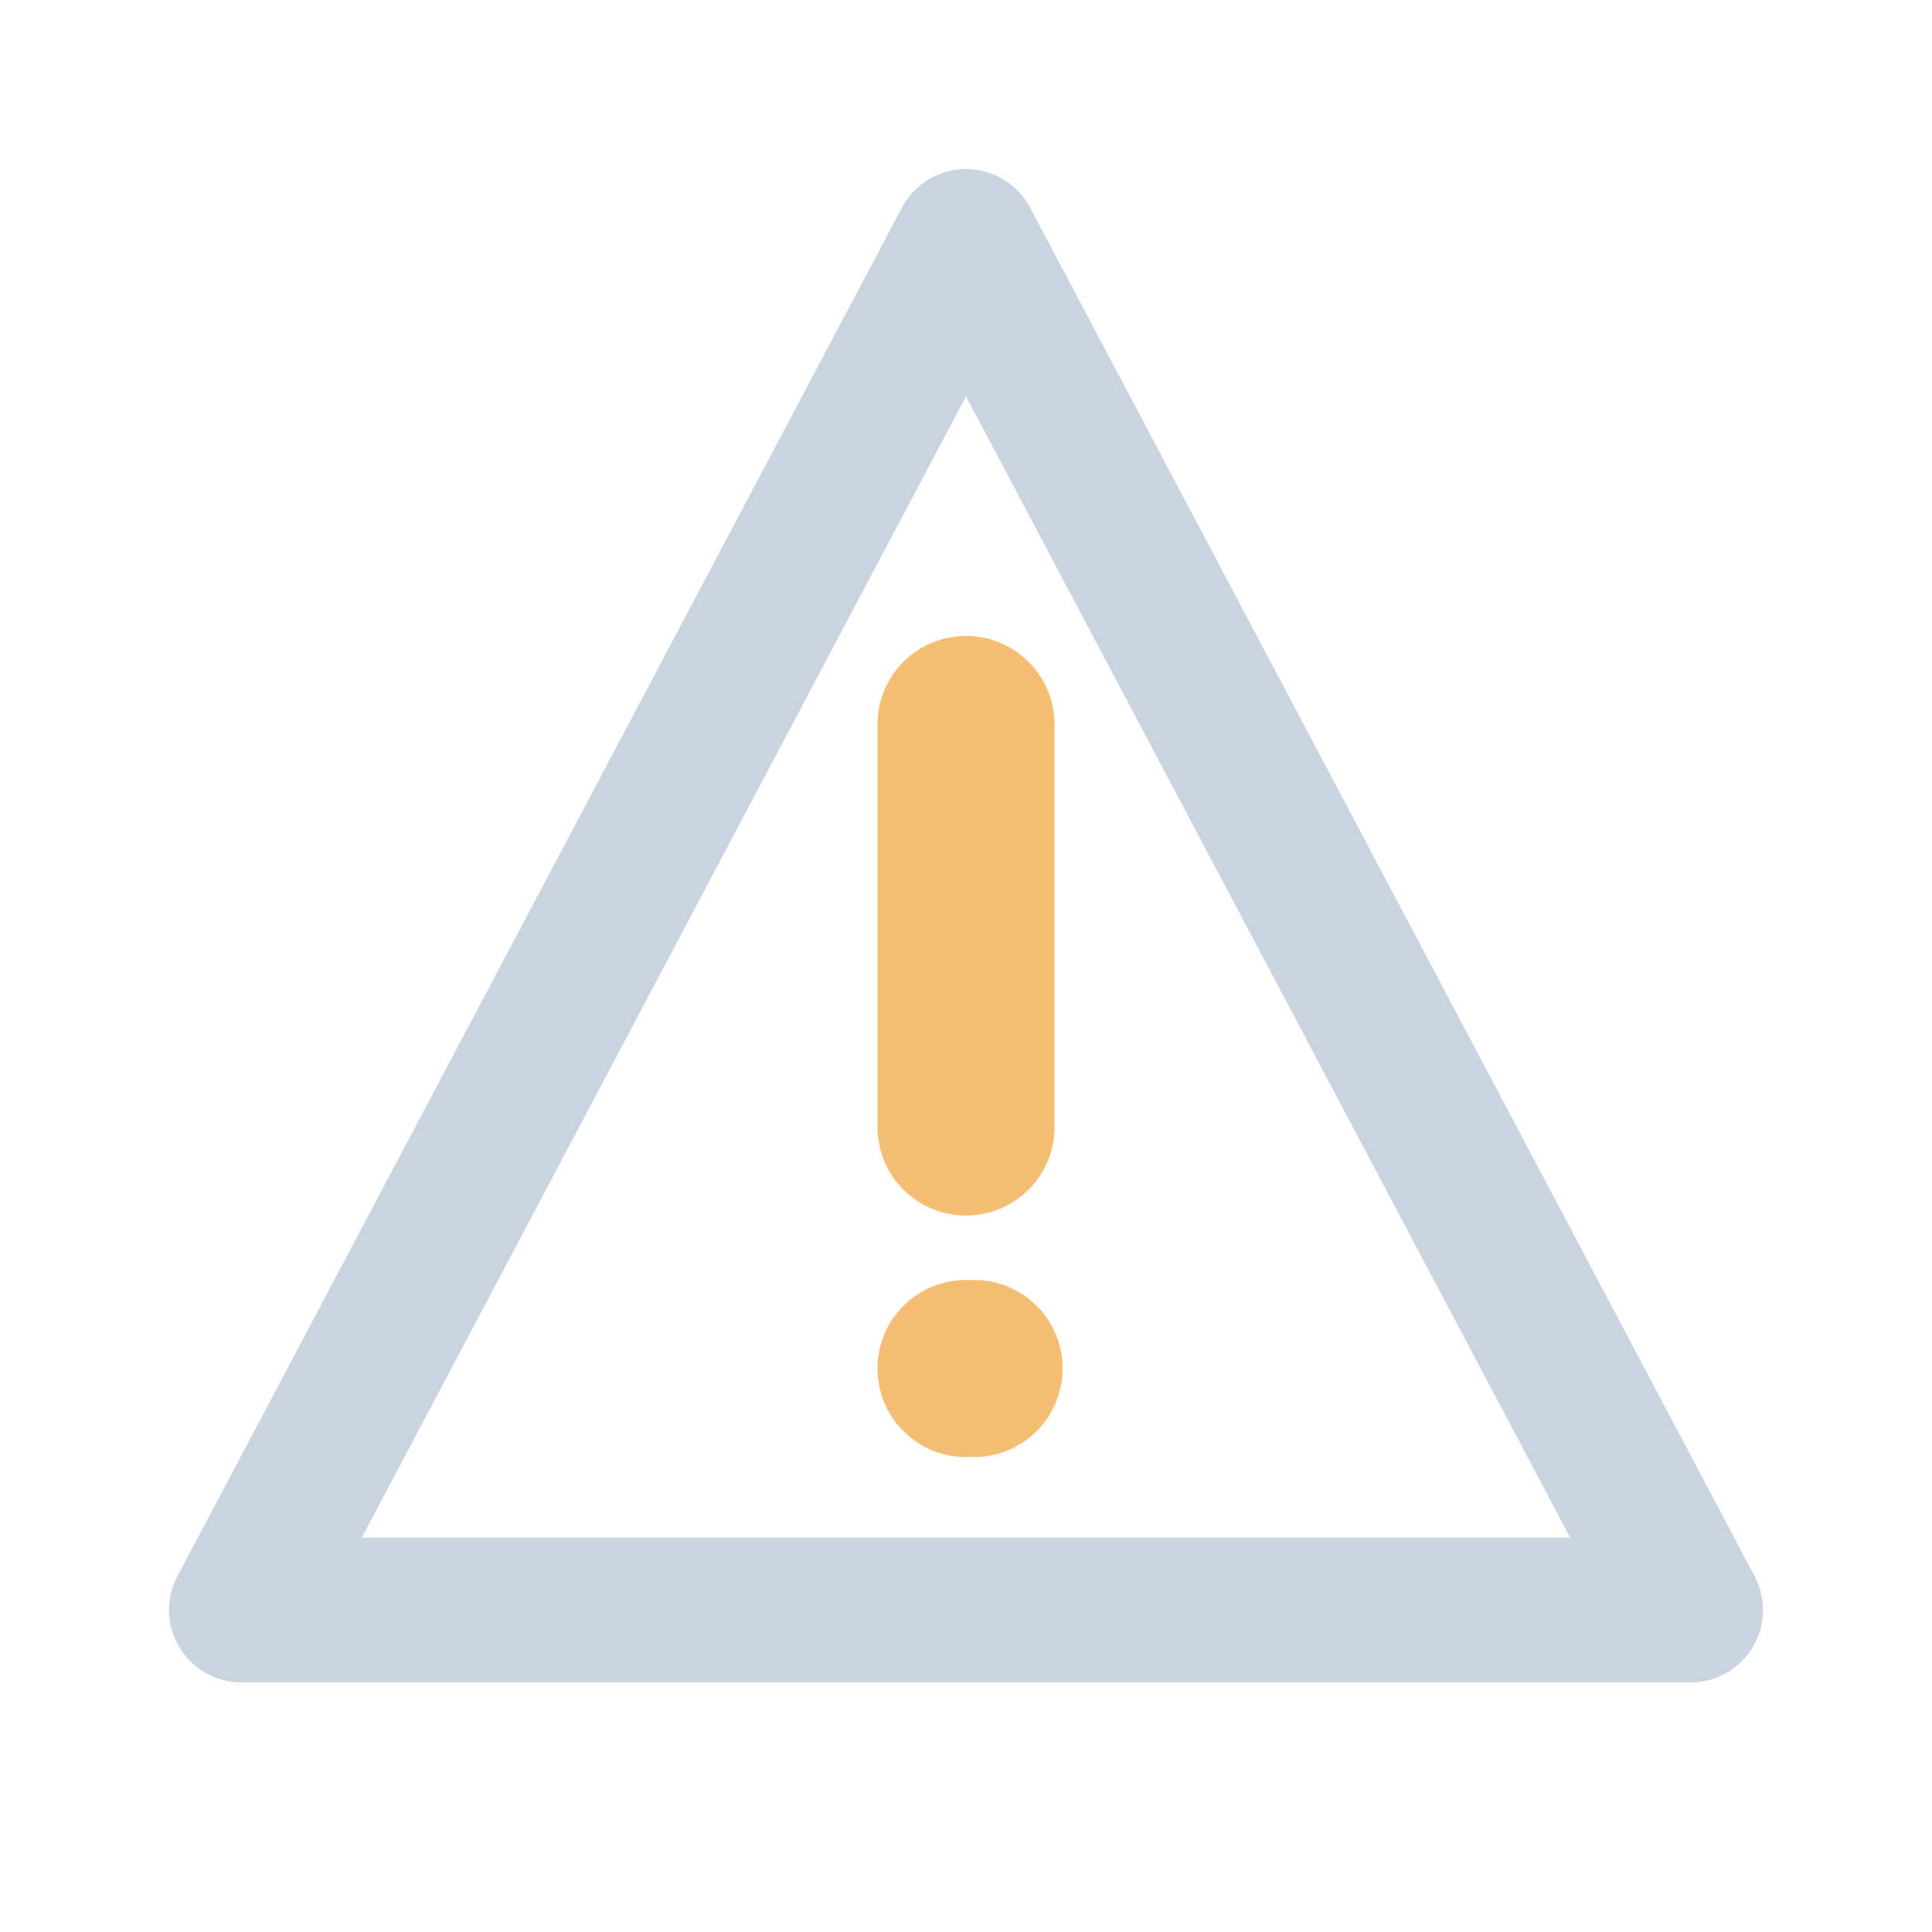
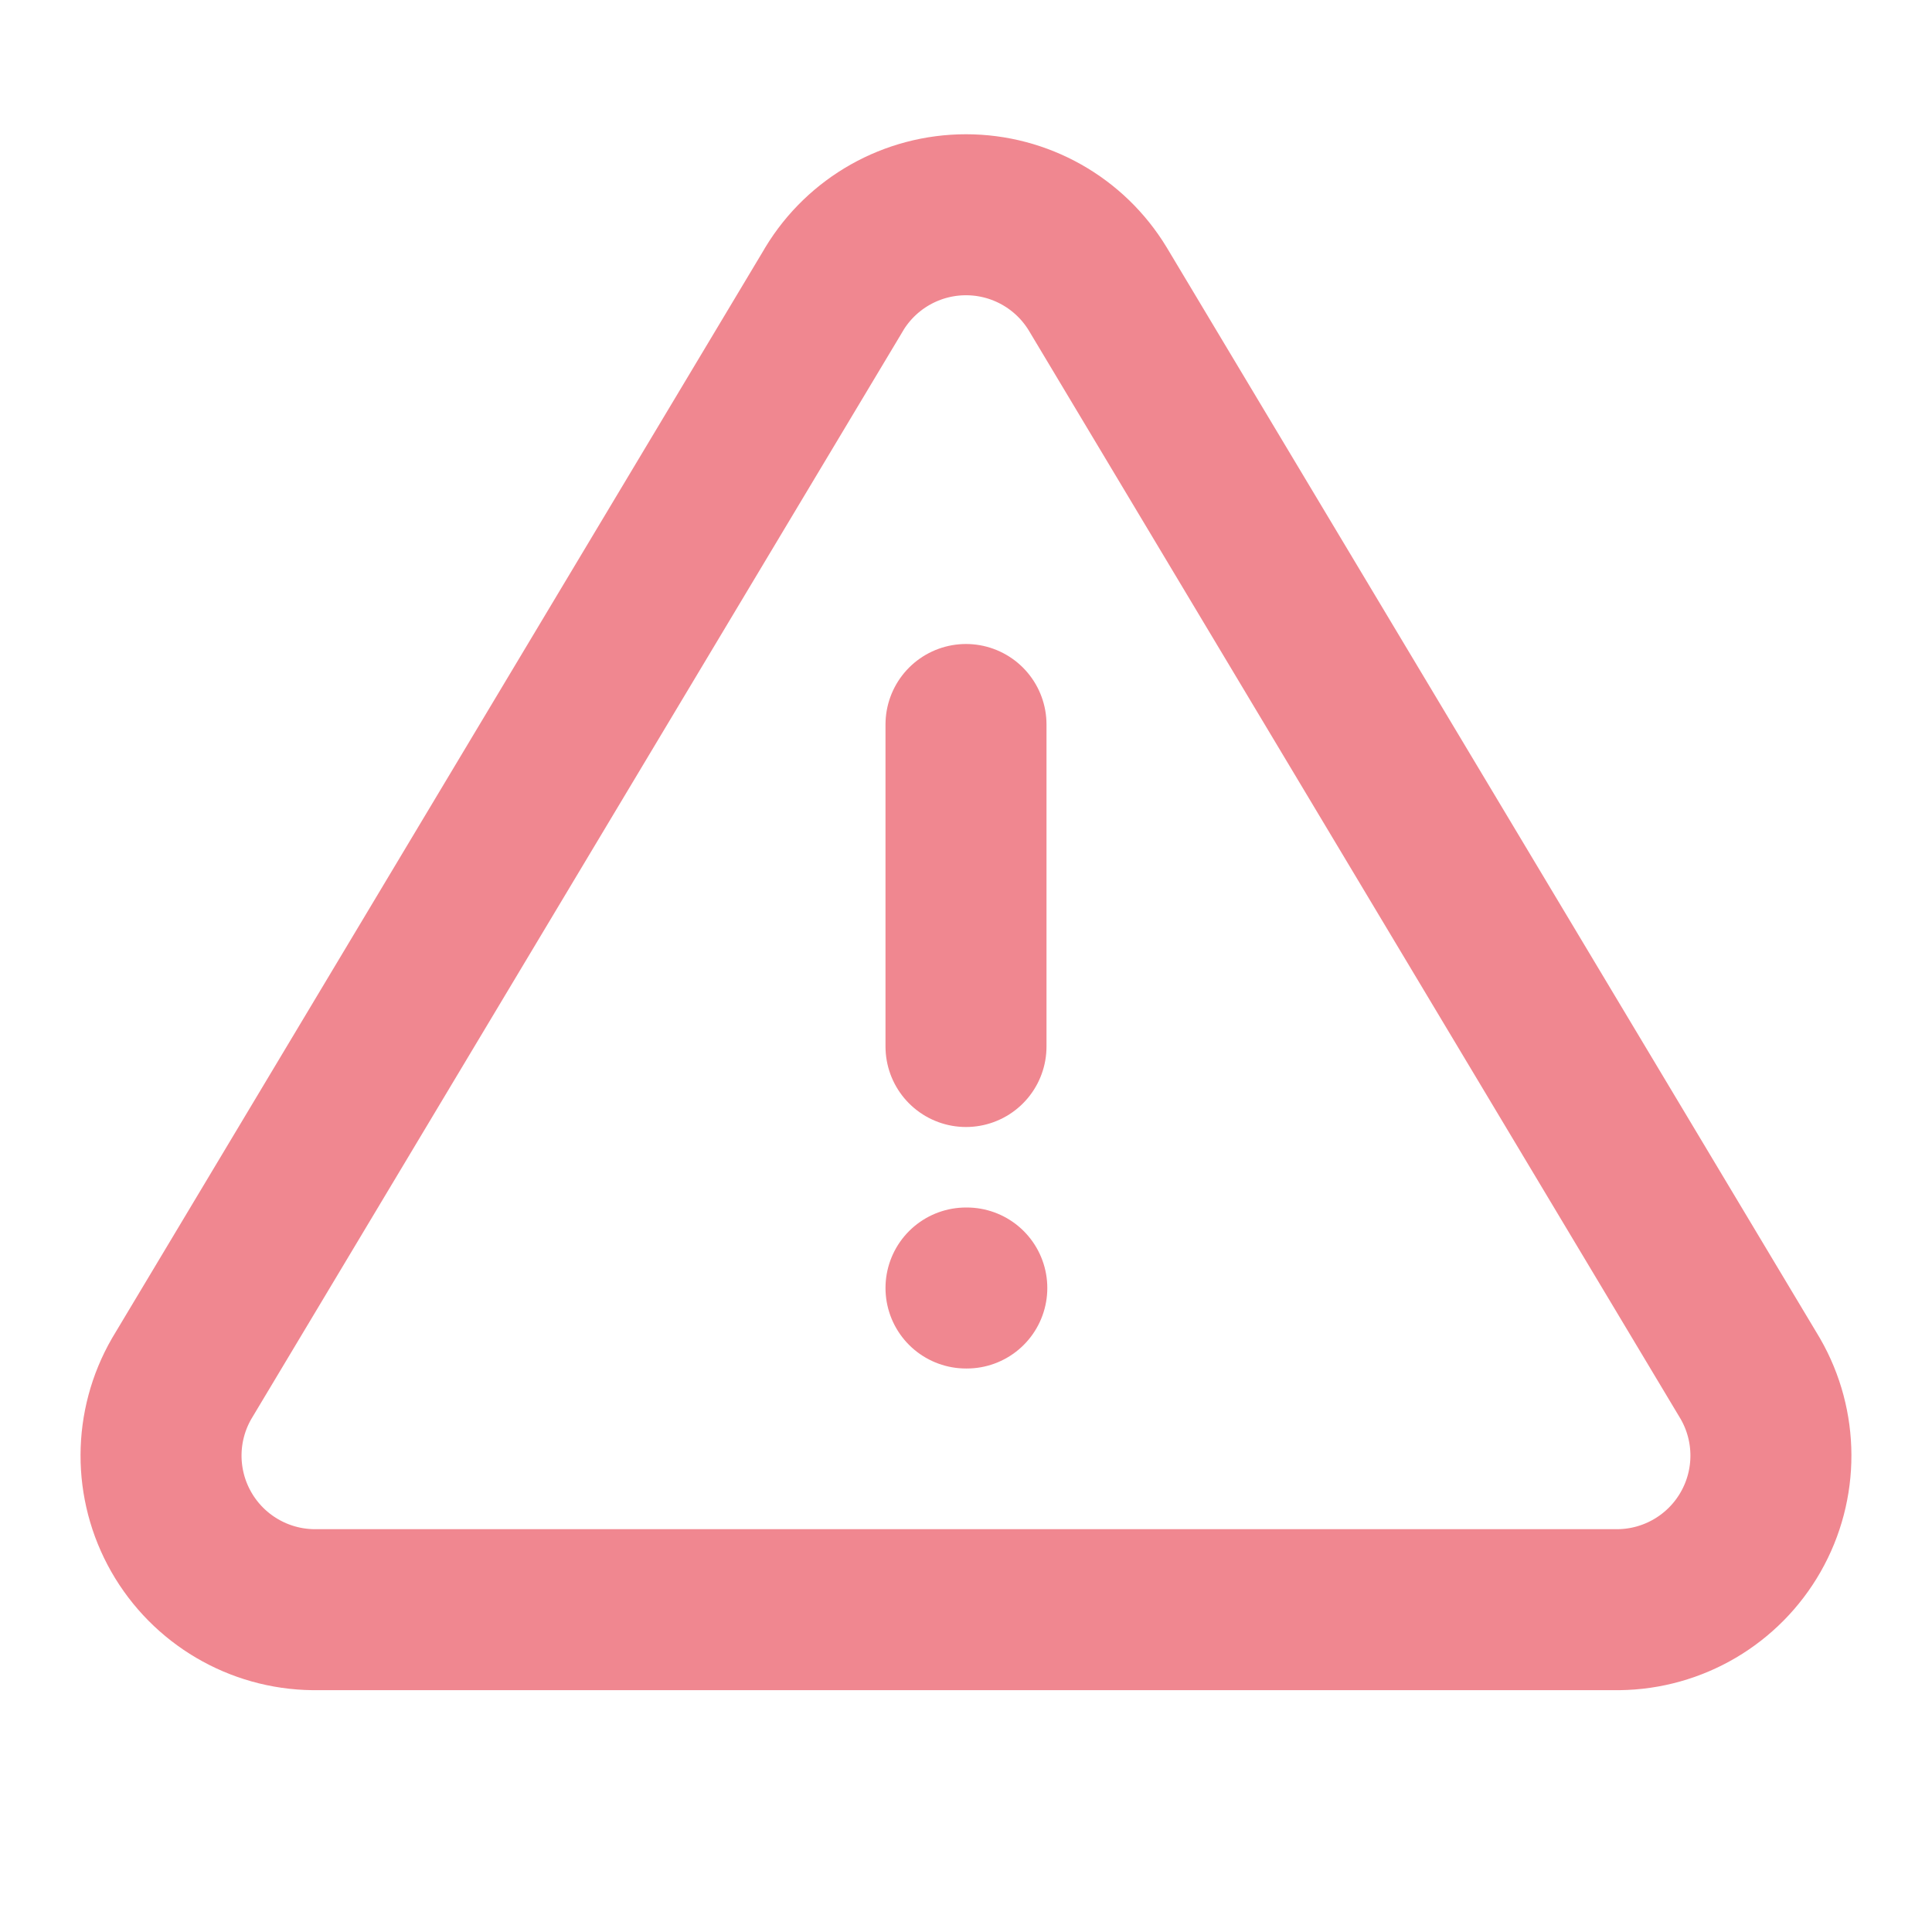
- <svg xmlns="http://www.w3.org/2000/svg" width="32" height="32" viewBox="0 0 24 24">
-   <g fill="none" stroke="#c8d4df" stroke-width="1.8" stroke-linecap="round" stroke-linejoin="round">
-     <path d="m12 3 9 17H3z" />
-     <path d="M12 9v5m0 3h.1" stroke="#f4be72" stroke-width="2.2" />
-   </g>
+ <svg xmlns="http://www.w3.org/2000/svg" width="24" height="24" viewBox="0 0 24 24" fill="none" stroke="#f08790" stroke-width="2" stroke-linecap="round" stroke-linejoin="round">
+   <path d="M12 9v4" />
+   <path d="M10.363 3.591l-8.106 13.534a1.914 1.914 0 0 0 1.636 2.871h16.214a1.914 1.914 0 0 0 1.636 -2.87l-8.106 -13.536a1.914 1.914 0 0 0 -3.274 0" />
+   <path d="M12 16h.01" />
</svg>
